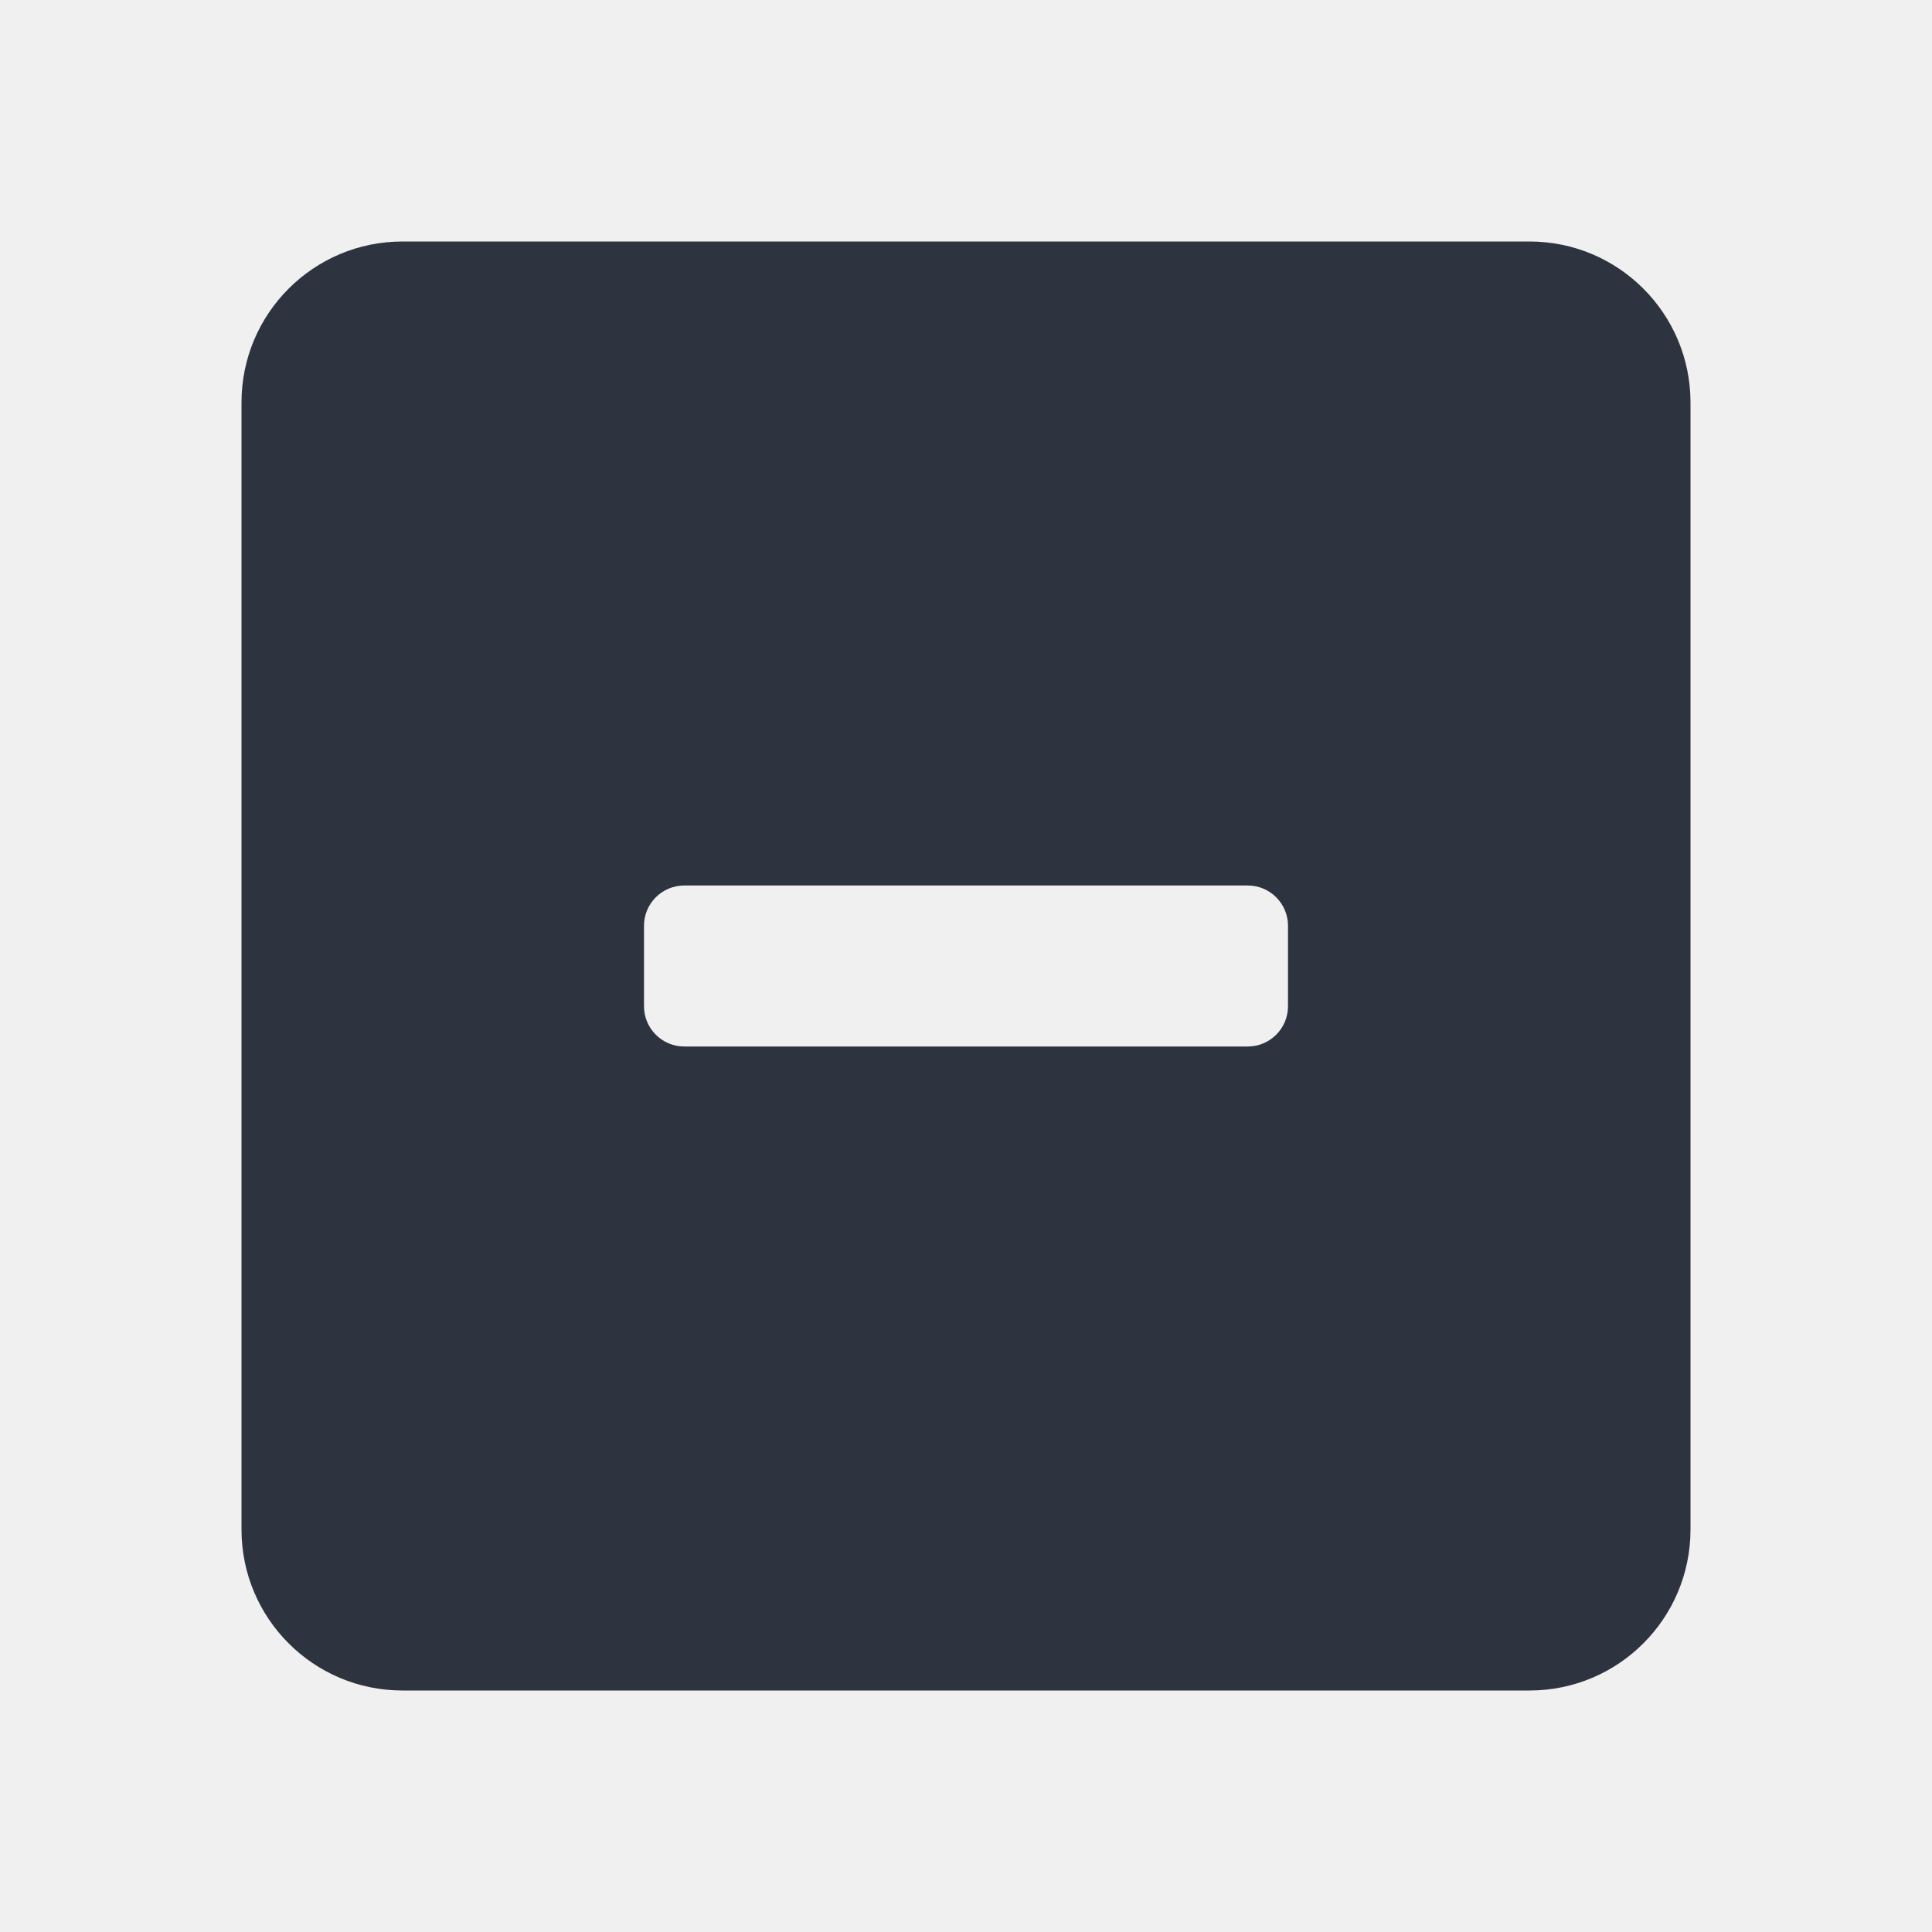
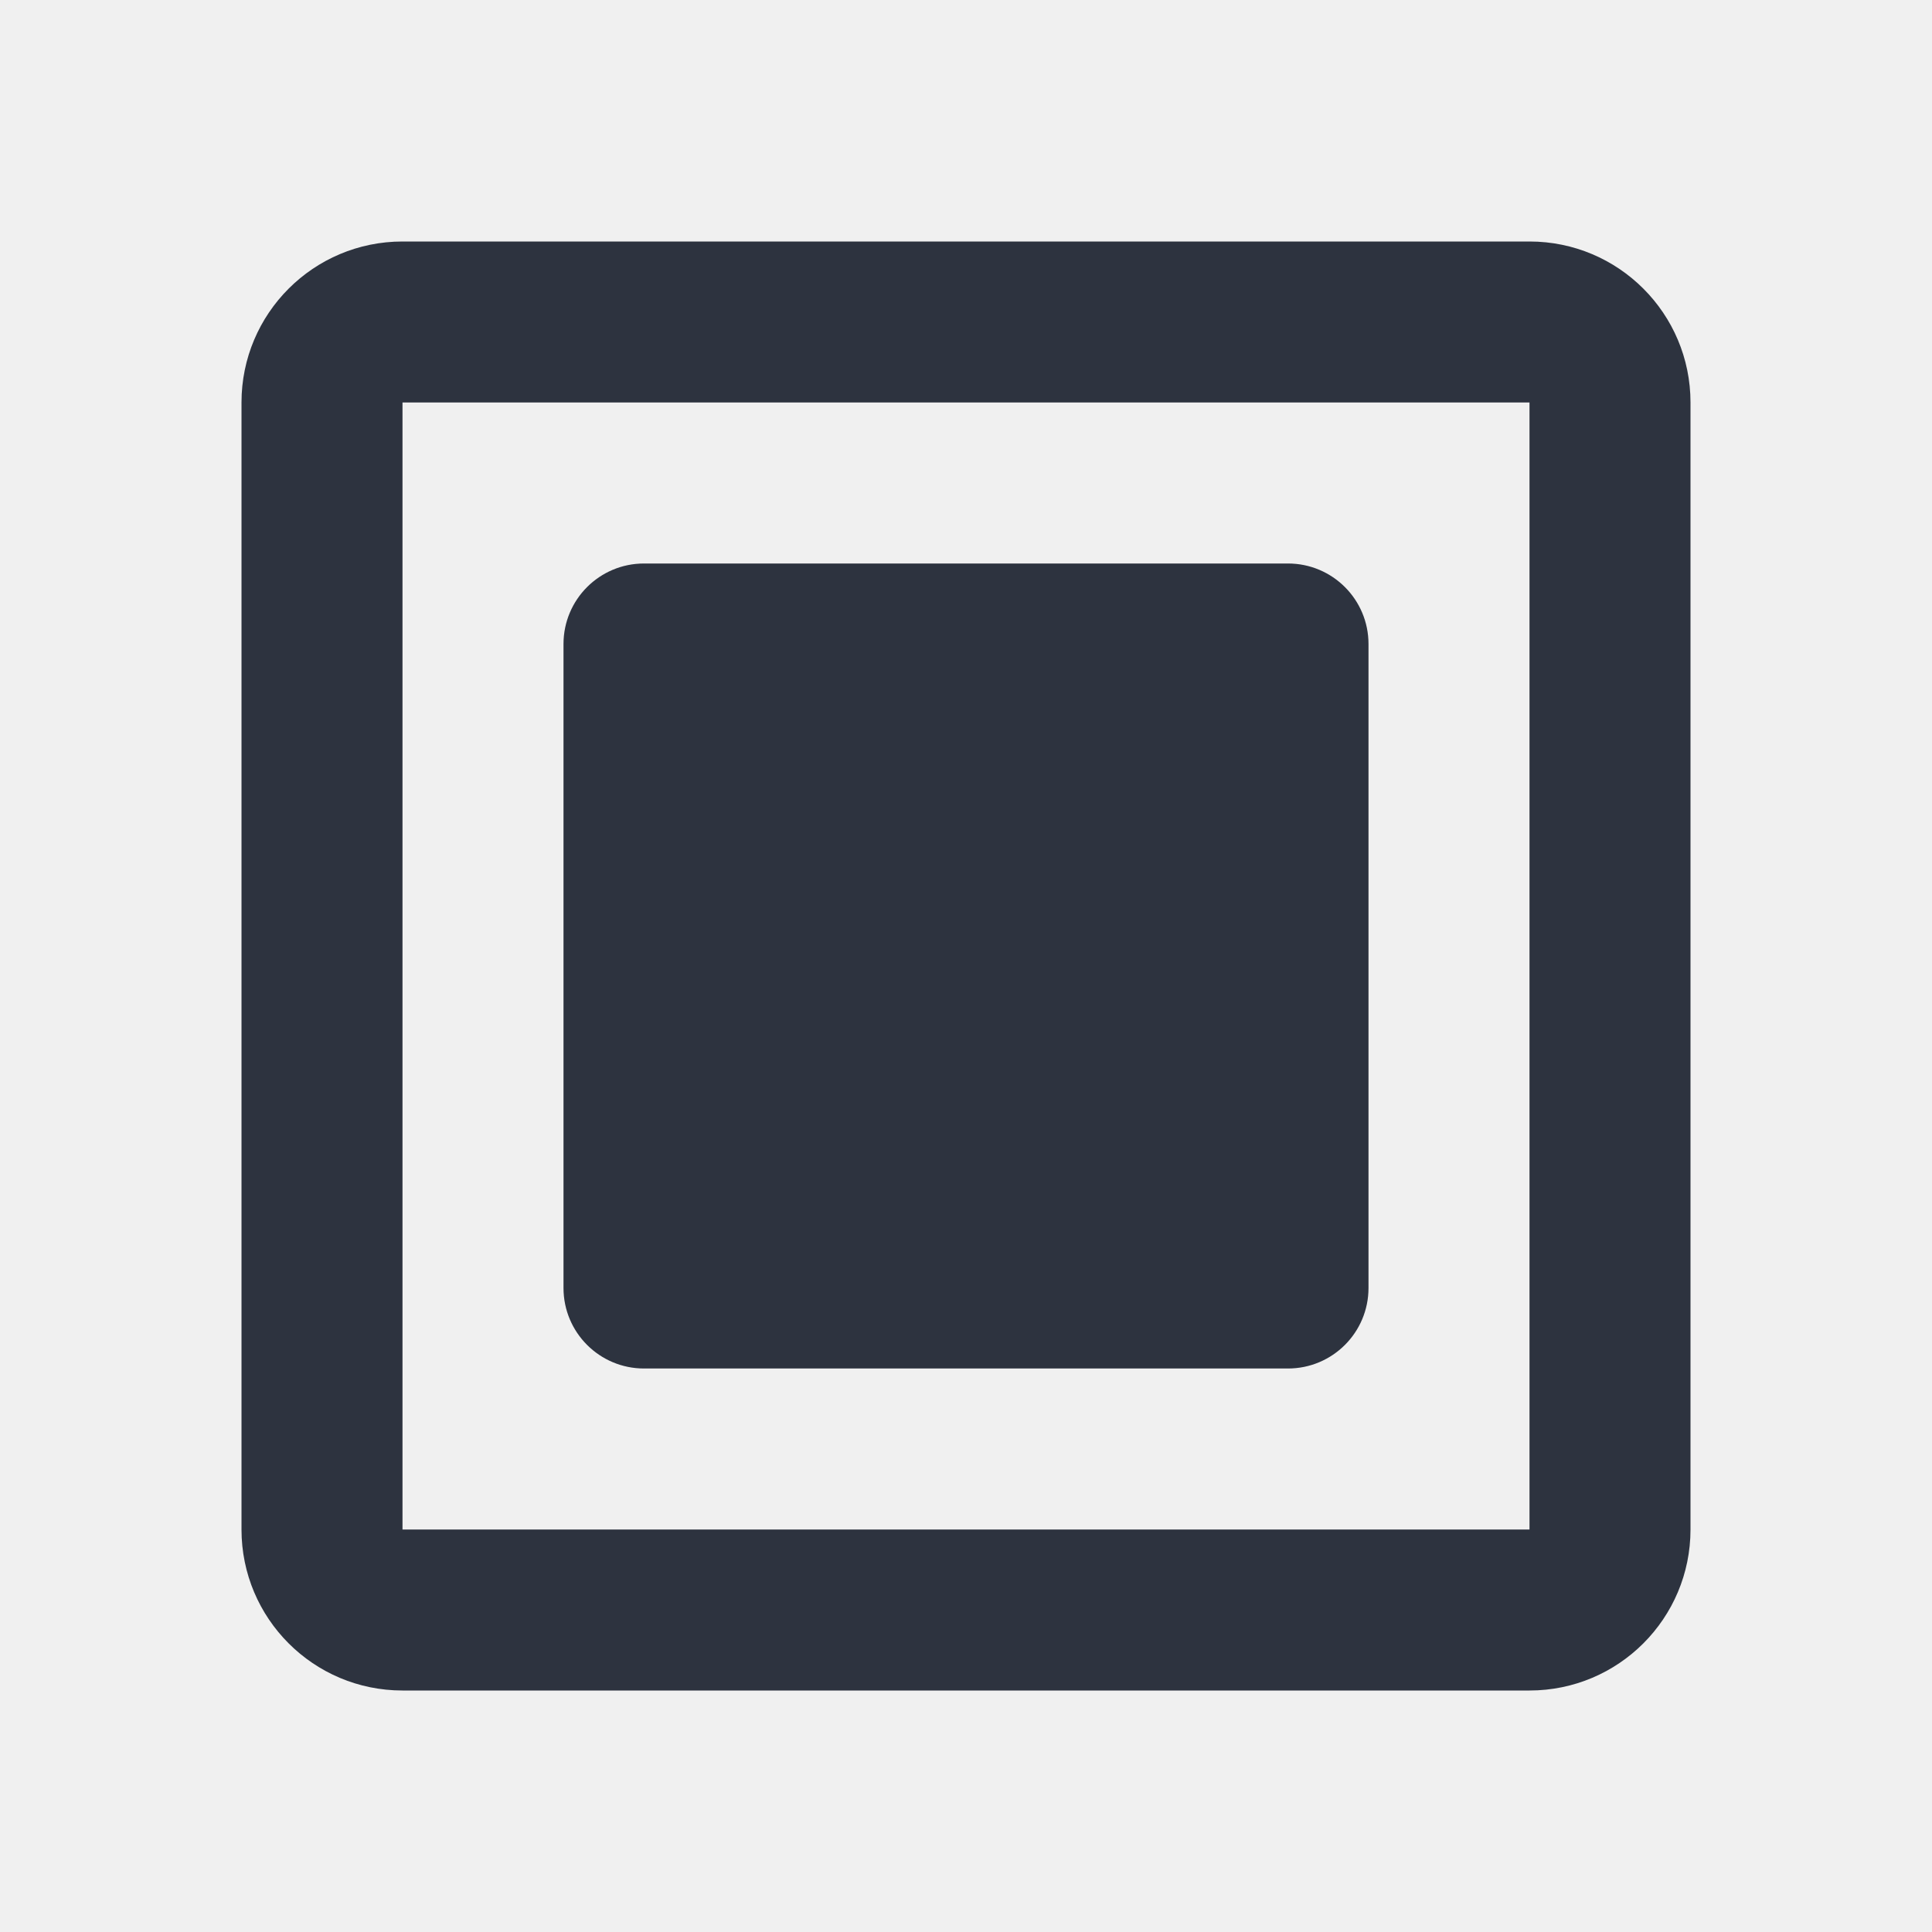
- <svg xmlns="http://www.w3.org/2000/svg" width="24px" height="24px" viewBox="0 0 24 24" version="1.1">
-   <defs />
-   <g id="icon/ic_indeterminate" stroke="none" stroke-width="1" fill="none" fill-rule="evenodd">
-     <path d="M5,3 L19,3 C20.105,3 21,3.895 21,5 L21,19 C21,20.105 20.105,21 19,21 L5,21 C3.895,21 3,20.105 3,19 L3,5 C3,3.895 3.895,3 5,3 Z M8.5,11 C8.224,11 8,11.224 8,11.5 L8,12.5 C8,12.776 8.224,13 8.5,13 L15.5,13 C15.776,13 16,12.776 16,12.5 L16,11.5 C16,11.224 15.776,11 15.5,11 L8.5,11 Z" id="ic_indeterminate" fill="#2D333F" />
+ <svg xmlns="http://www.w3.org/2000/svg" xmlns:xlink="http://www.w3.org/1999/xlink" width="24px" height="24px" viewBox="0 0 24 24" version="1.1">
+   <defs>
+     <rect id="path-1" x="7" y="7" width="10" height="10" rx="1" />
+   </defs>
+   <g id="icon/toggle/ic_checkbox_indeterminate/Light-UI---Default---Restaurant" stroke="none" stroke-width="1" fill="none" fill-rule="evenodd">
+     <path d="M5,3 L19,3 C20.105,3 21,3.895 21,5 L21,19 C21,20.105 20.105,21 19,21 L5,21 C3.895,21 3,20.105 3,19 L3,5 C3,3.895 3.895,3 5,3 Z M5,5 L5,19 L19,19 L19,5 L5,5 Z" id="ic_checkbox" fill="#2D333F" />
+     <mask id="mask-2" fill="white">
+       <use xlink:href="#path-1" />
+     </mask>
+     <use id="fill" fill="#2D333F" xlink:href="#path-1" />
  </g>
</svg>
